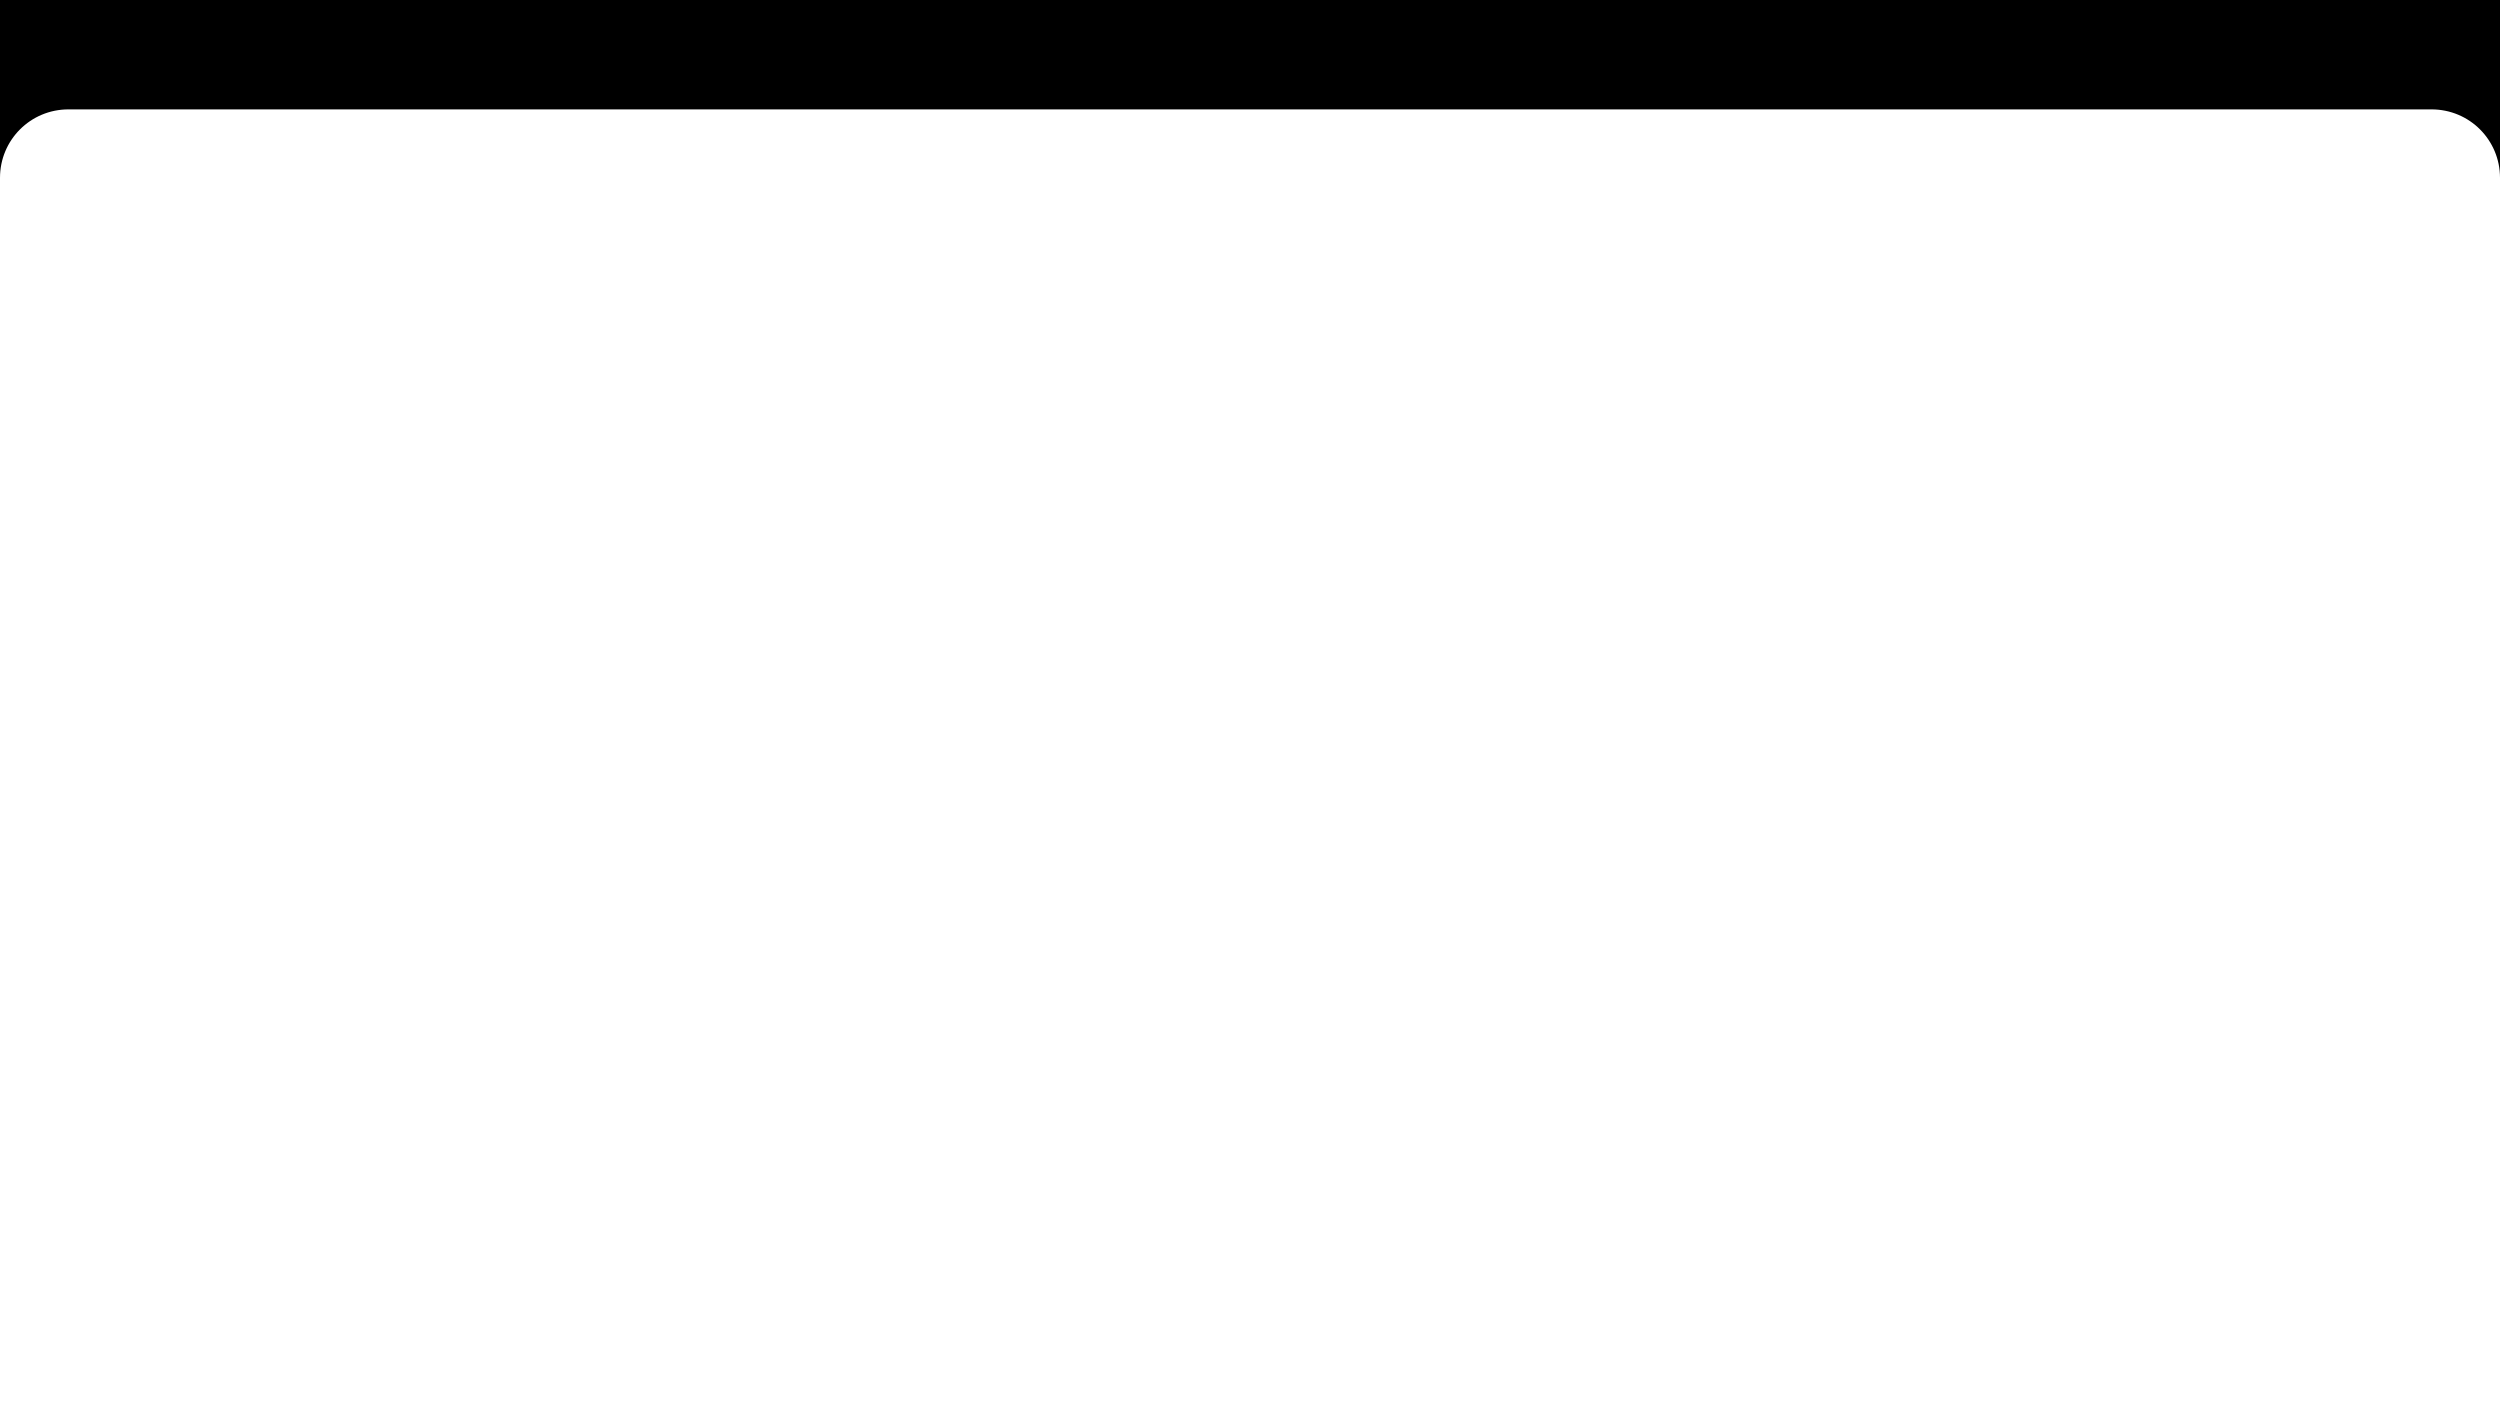
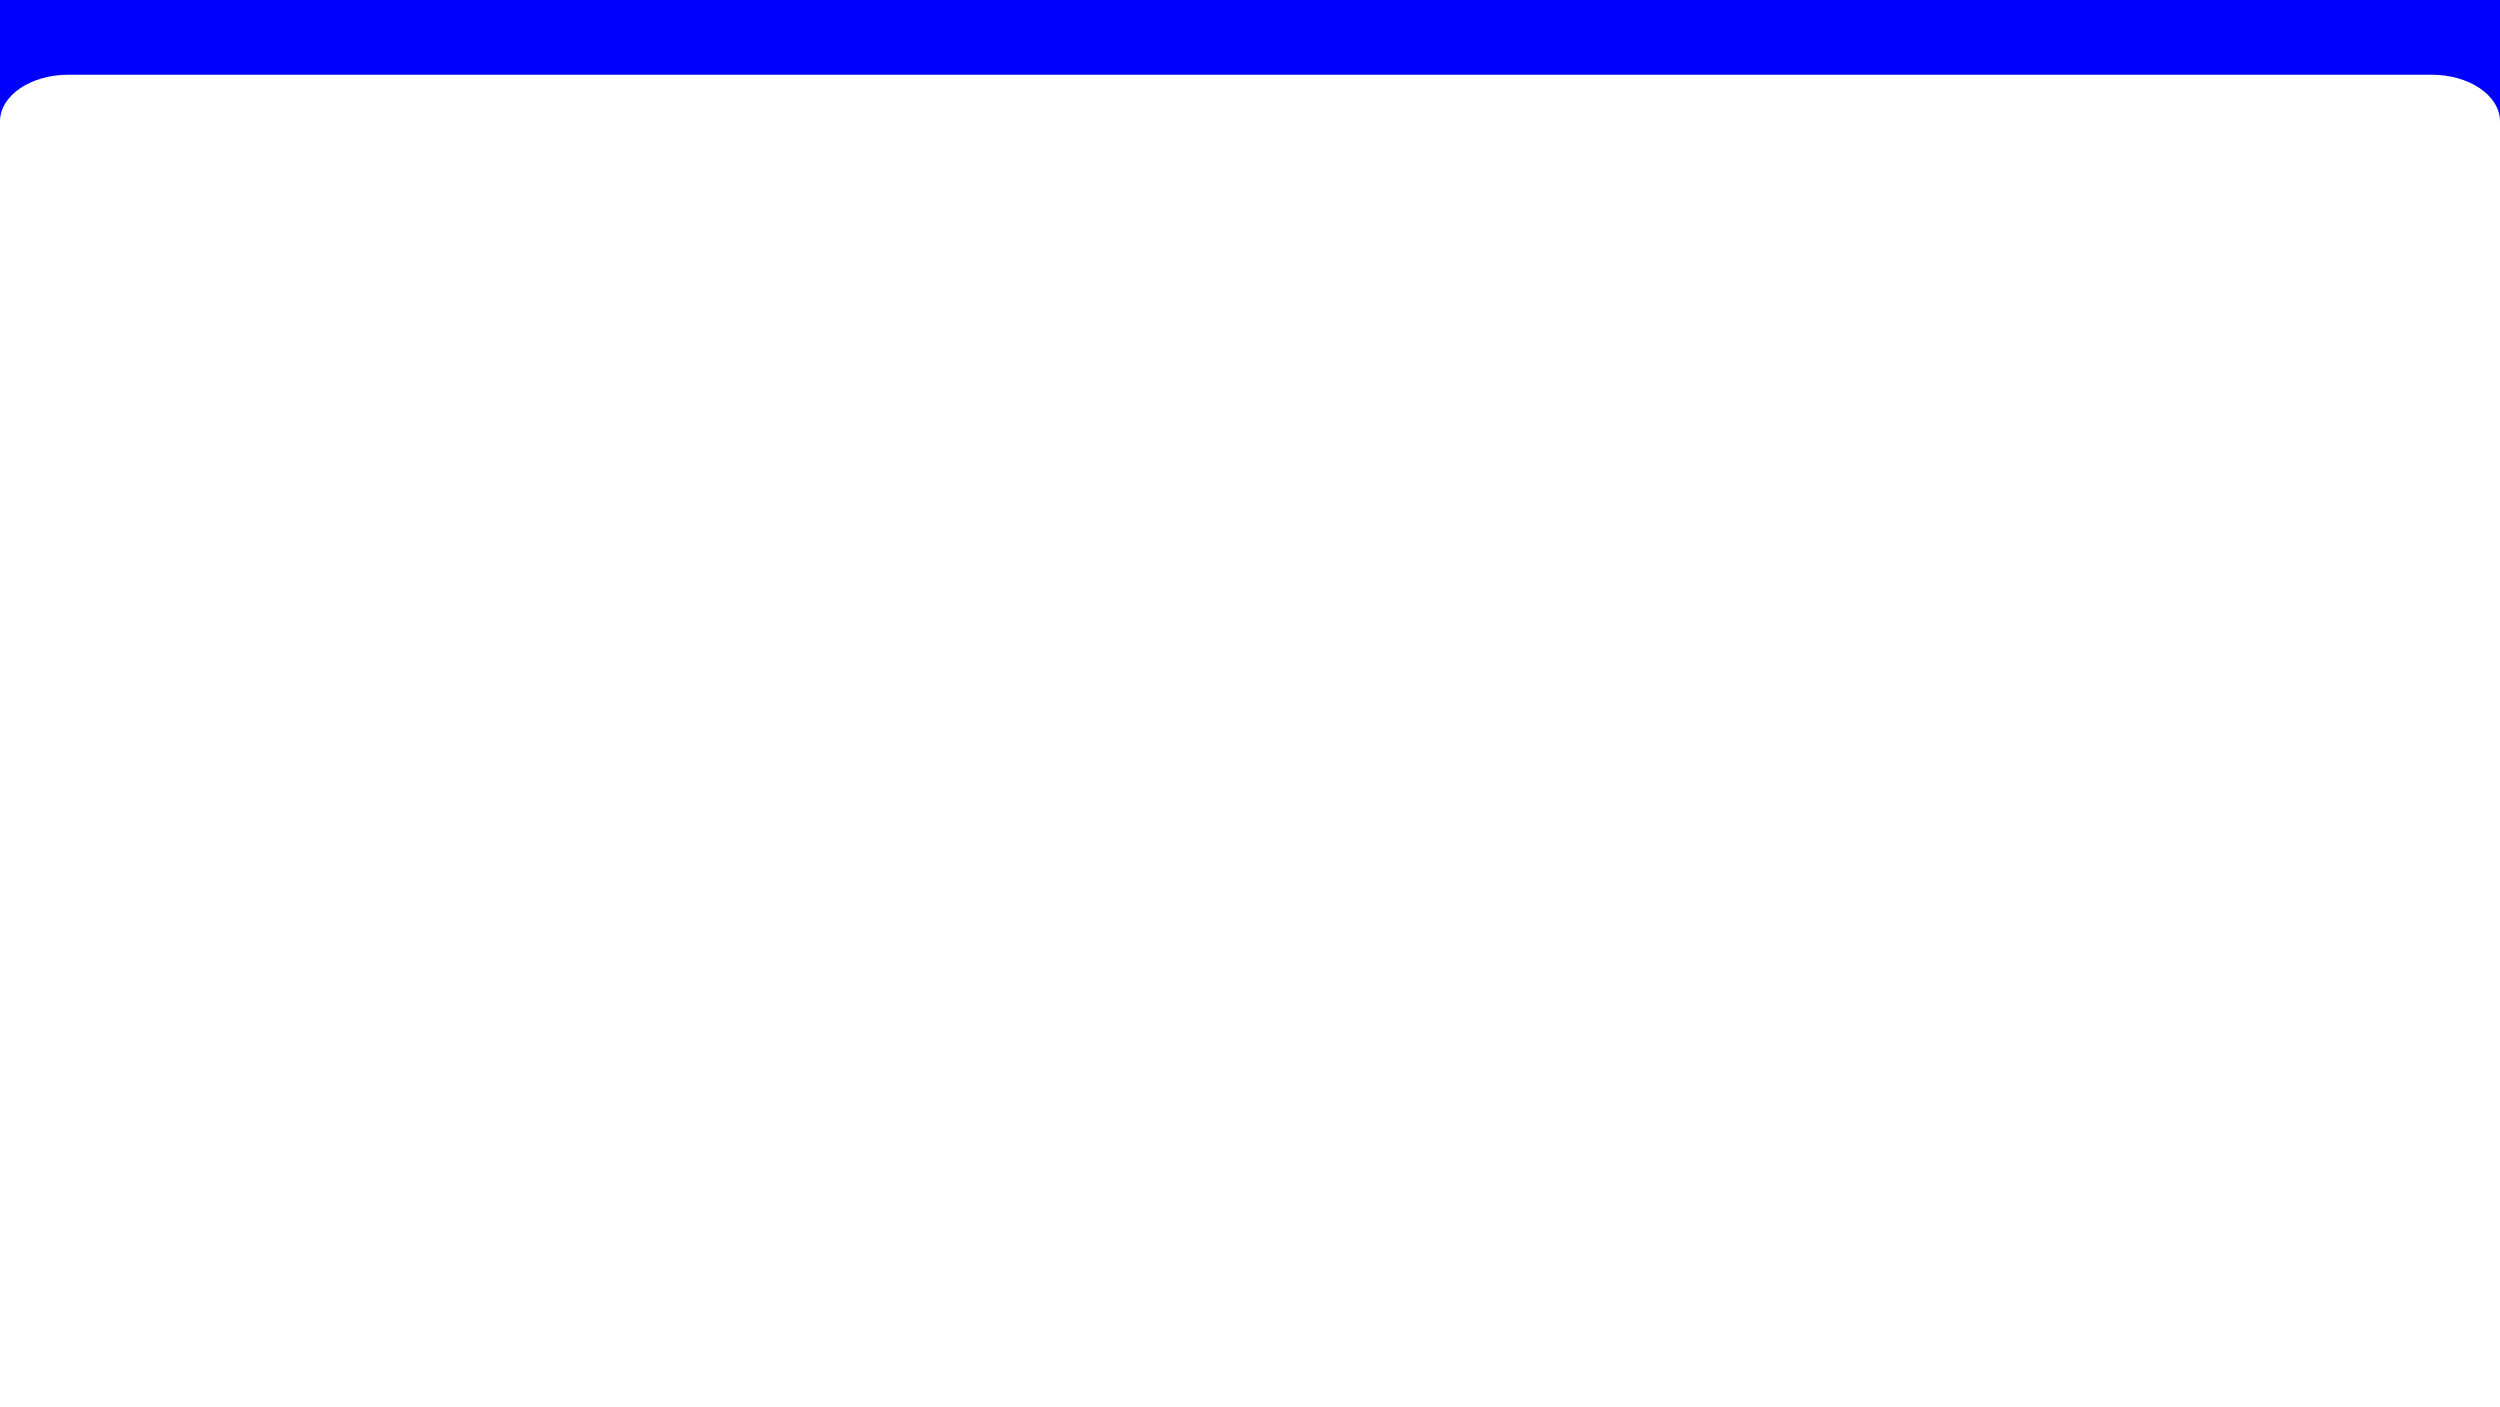
<svg xmlns="http://www.w3.org/2000/svg" width="1920" height="1080" viewBox="0 0 508 285.75" version="1.1" id="svg5">
  <defs id="defs2" />
  <g id="layer1">
-     <path id="rect1485" style="fill:#000000;stroke:none;stroke-width:1;stroke-linecap:round;paint-order:markers fill stroke" d="M 0,36.134 V 0 h 508 v 36.134 c 0,-7.704 -6.202,-13.907 -13.907,-13.907 H 13.907 C 6.202,22.228 0,28.43 0,36.134 Z" />
+     <path id="rect1485" style="fill:#0000ff;stroke:none;stroke-width:0.826;stroke-linecap:round;paint-order:markers fill stroke;fill-opacity:1" d="M 0,24.682 V 0 h 508 v 24.682 c 0,-5.262 -6.202,-9.499 -13.907,-9.499 H 13.907 C 6.202,15.183 0,19.419 0,24.682 Z" />
  </g>
</svg>
